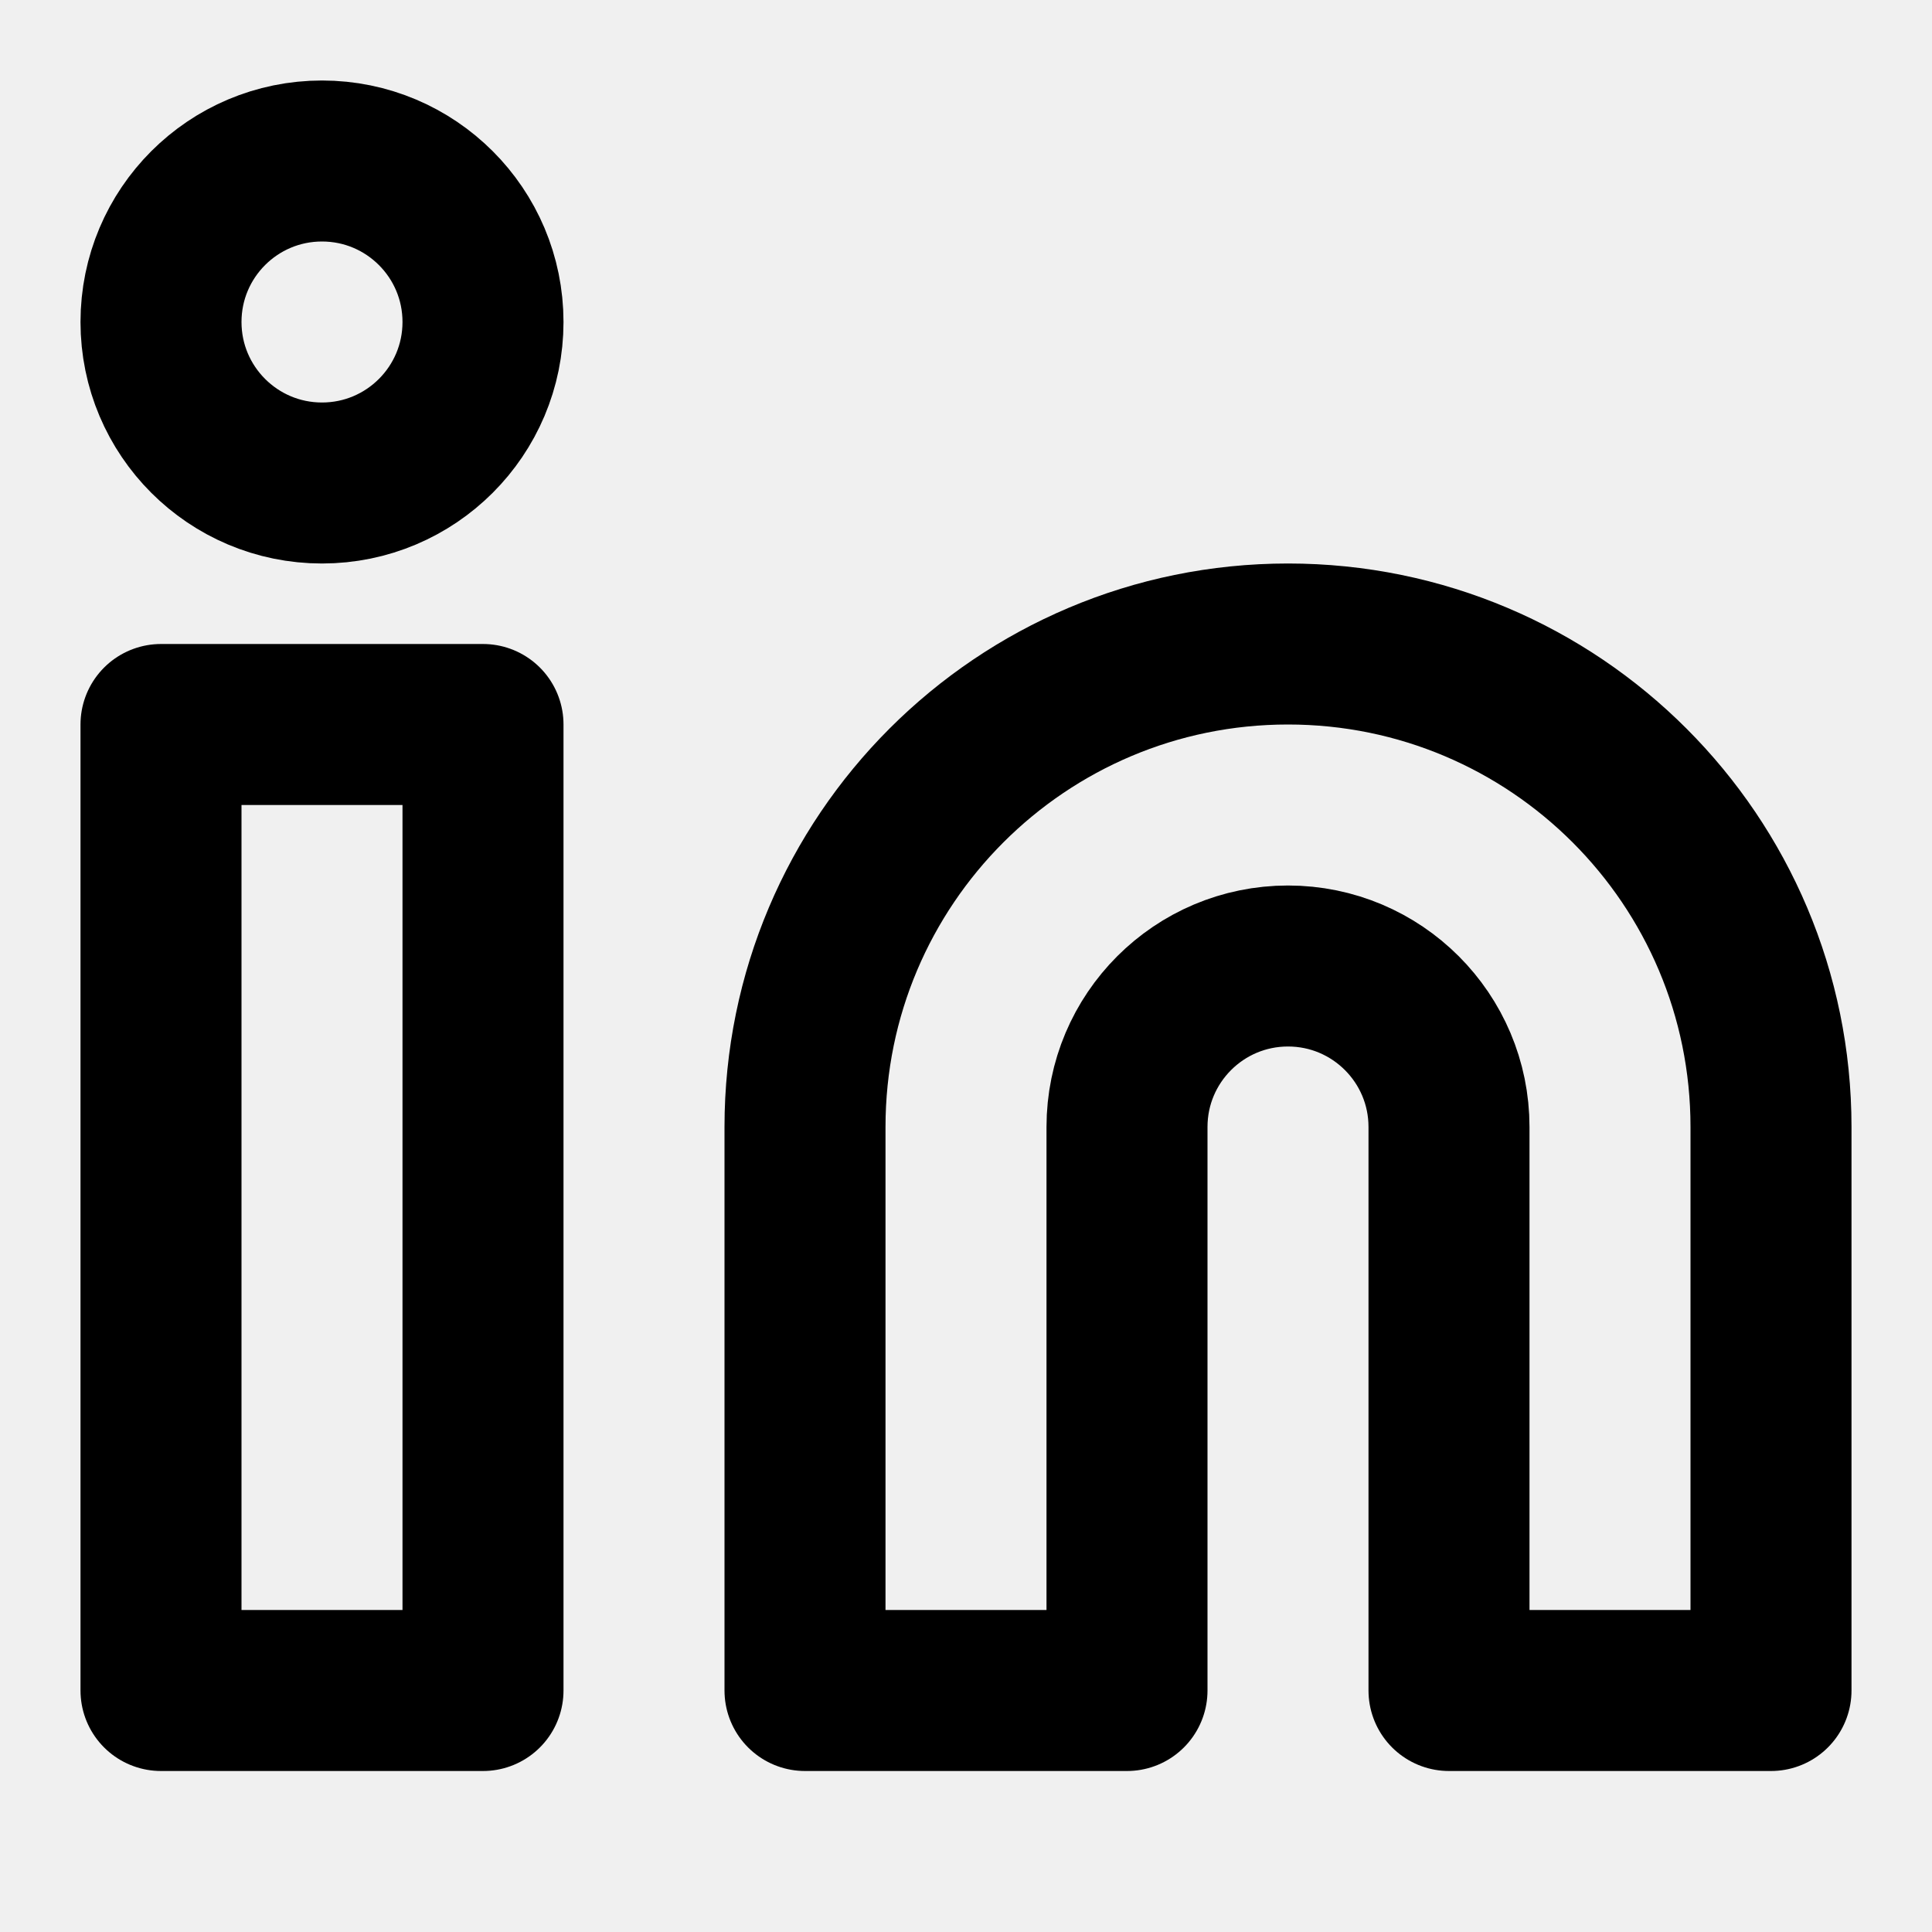
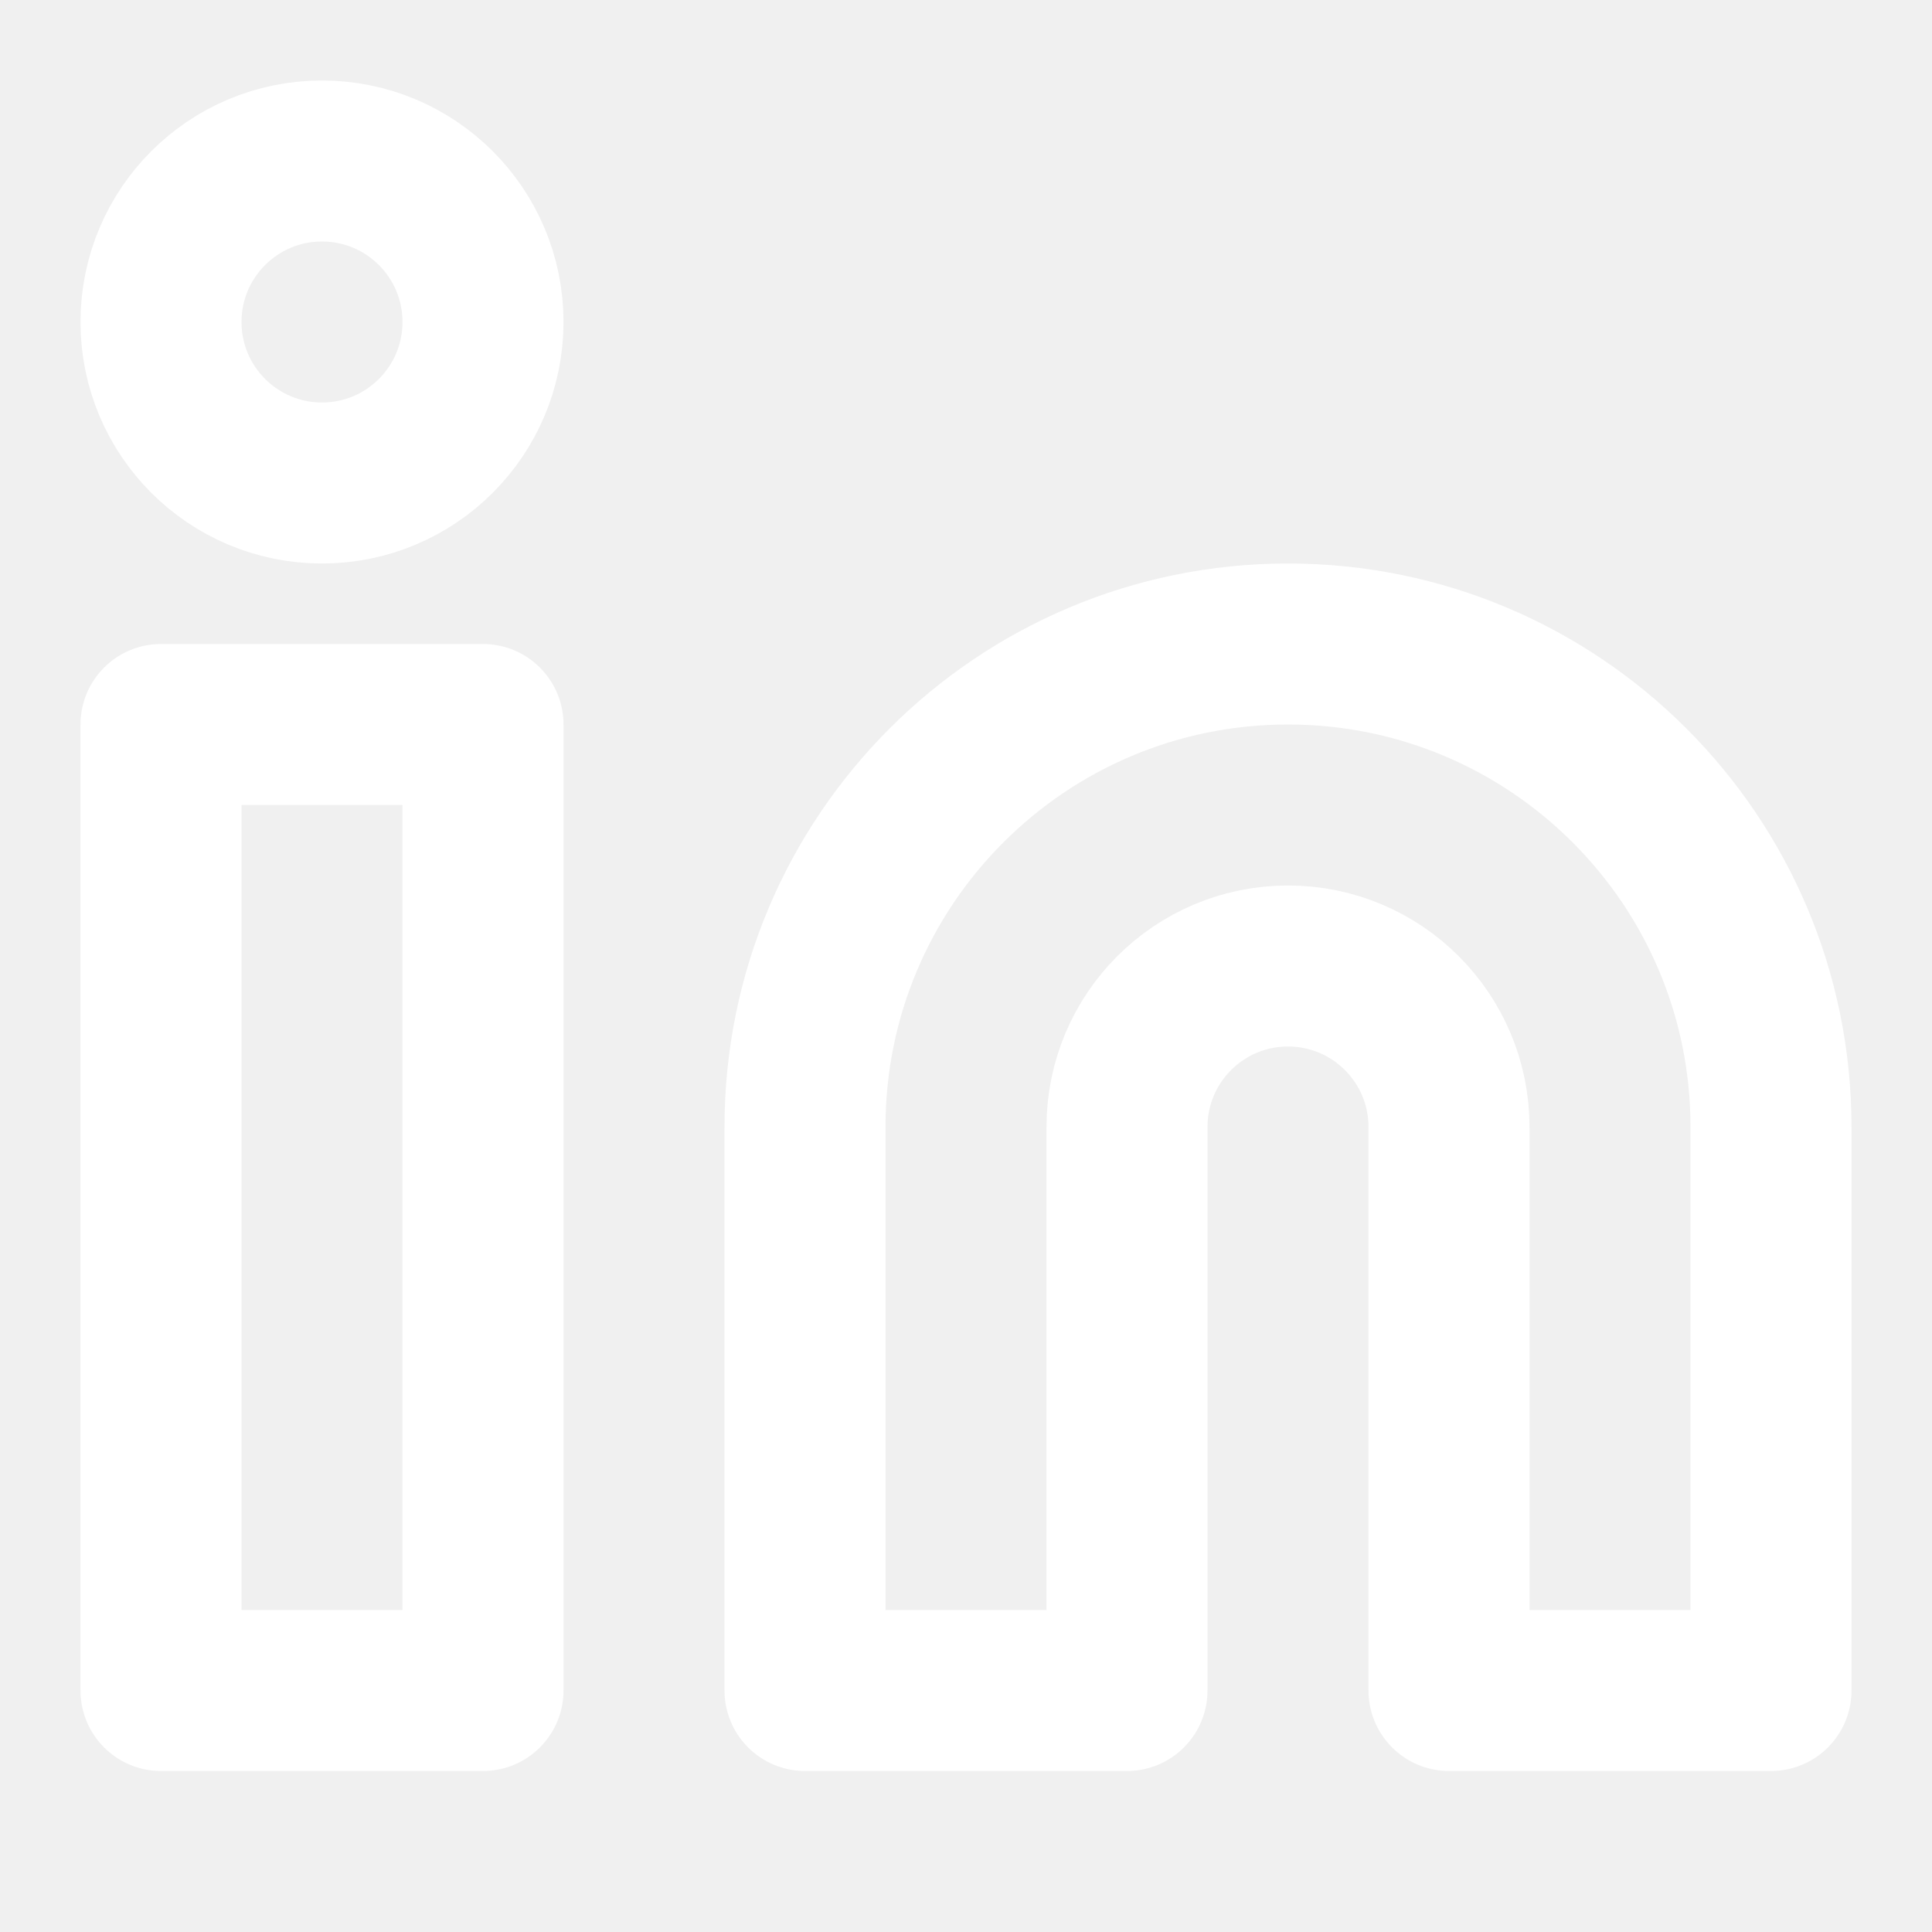
- <svg xmlns="http://www.w3.org/2000/svg" width="24" height="24" viewBox="0 0 24 24" fill="none" stroke="currentColor" stroke-width="2" stroke-linecap="round" stroke-linejoin="round" class="feather feather-linkedin">
+ <svg xmlns="http://www.w3.org/2000/svg" width="24" height="24" viewBox="0 0 24 24" fill="none" stroke="#fff" stroke-width="2" stroke-linecap="round" stroke-linejoin="round" class="feather feather-linkedin">
  <path d="M16 8a6 6 0 0 1 6 6v7h-4v-7a2 2 0 0 0-2-2 2 2 0 0 0-2 2v7h-4v-7a6 6 0 0 1 6-6z" />
  <rect x="2" y="9" width="4" height="12" />
  <circle cx="4" cy="4" r="2" />
</svg>
